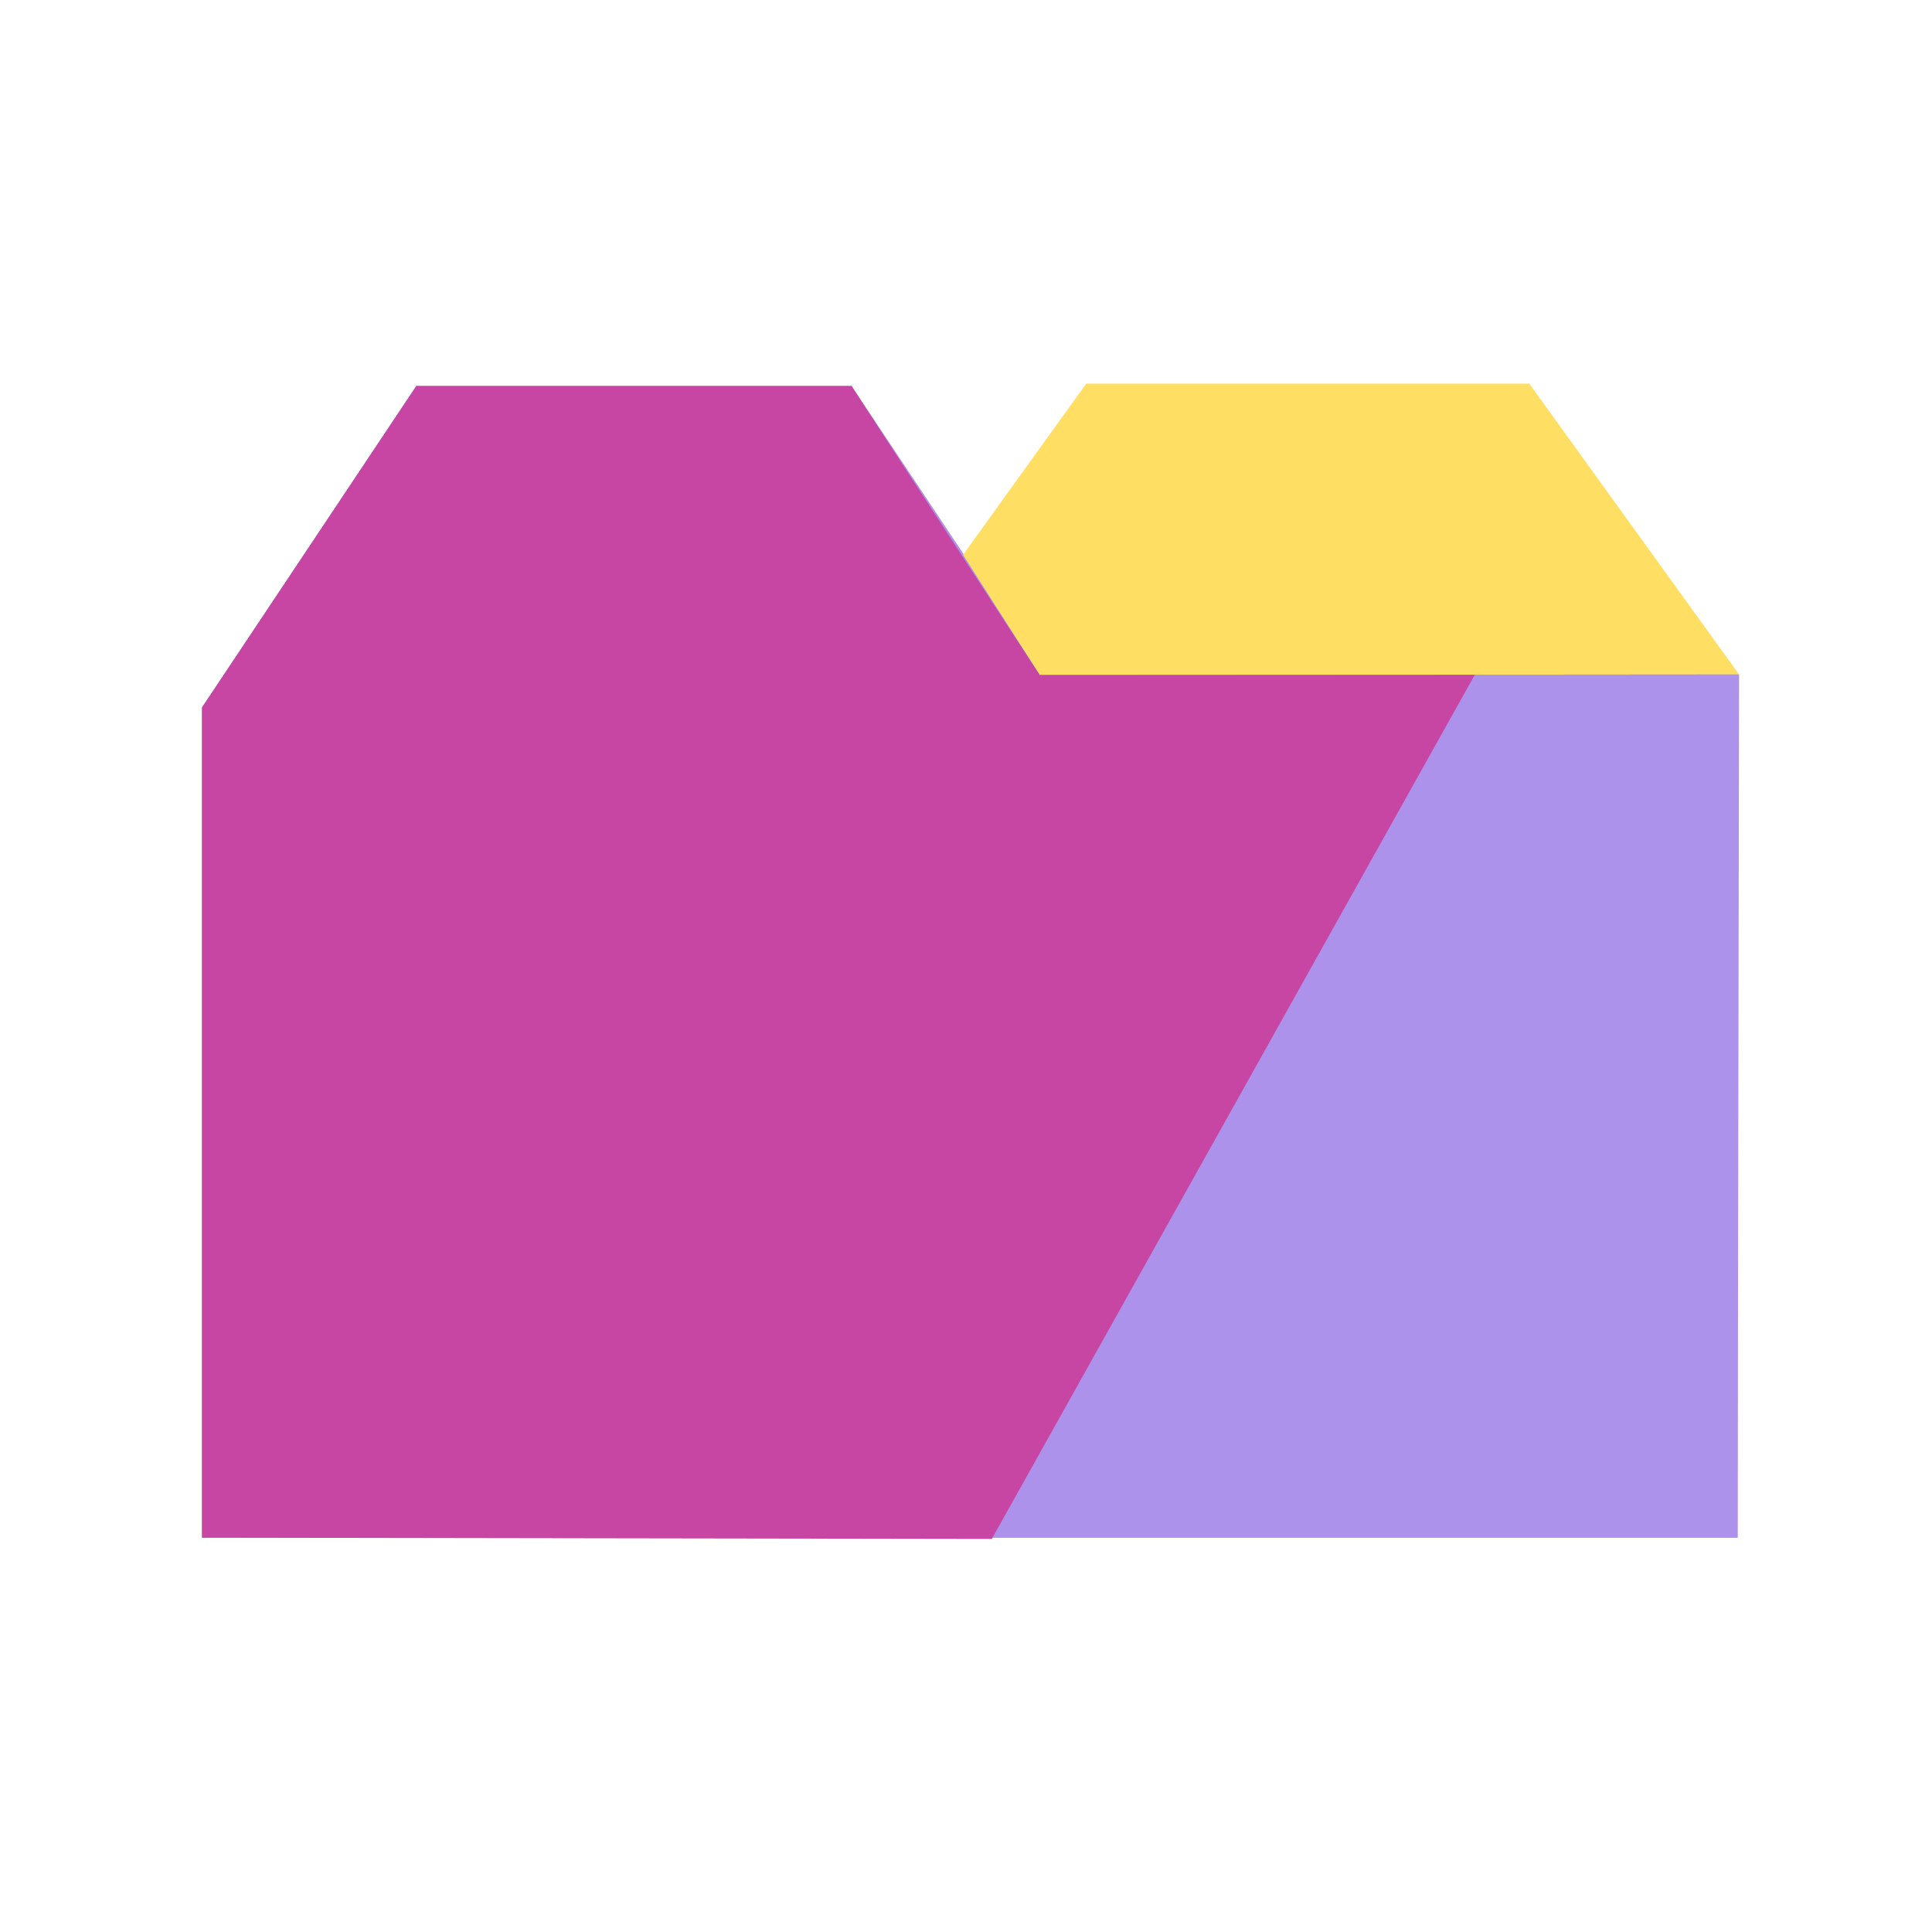
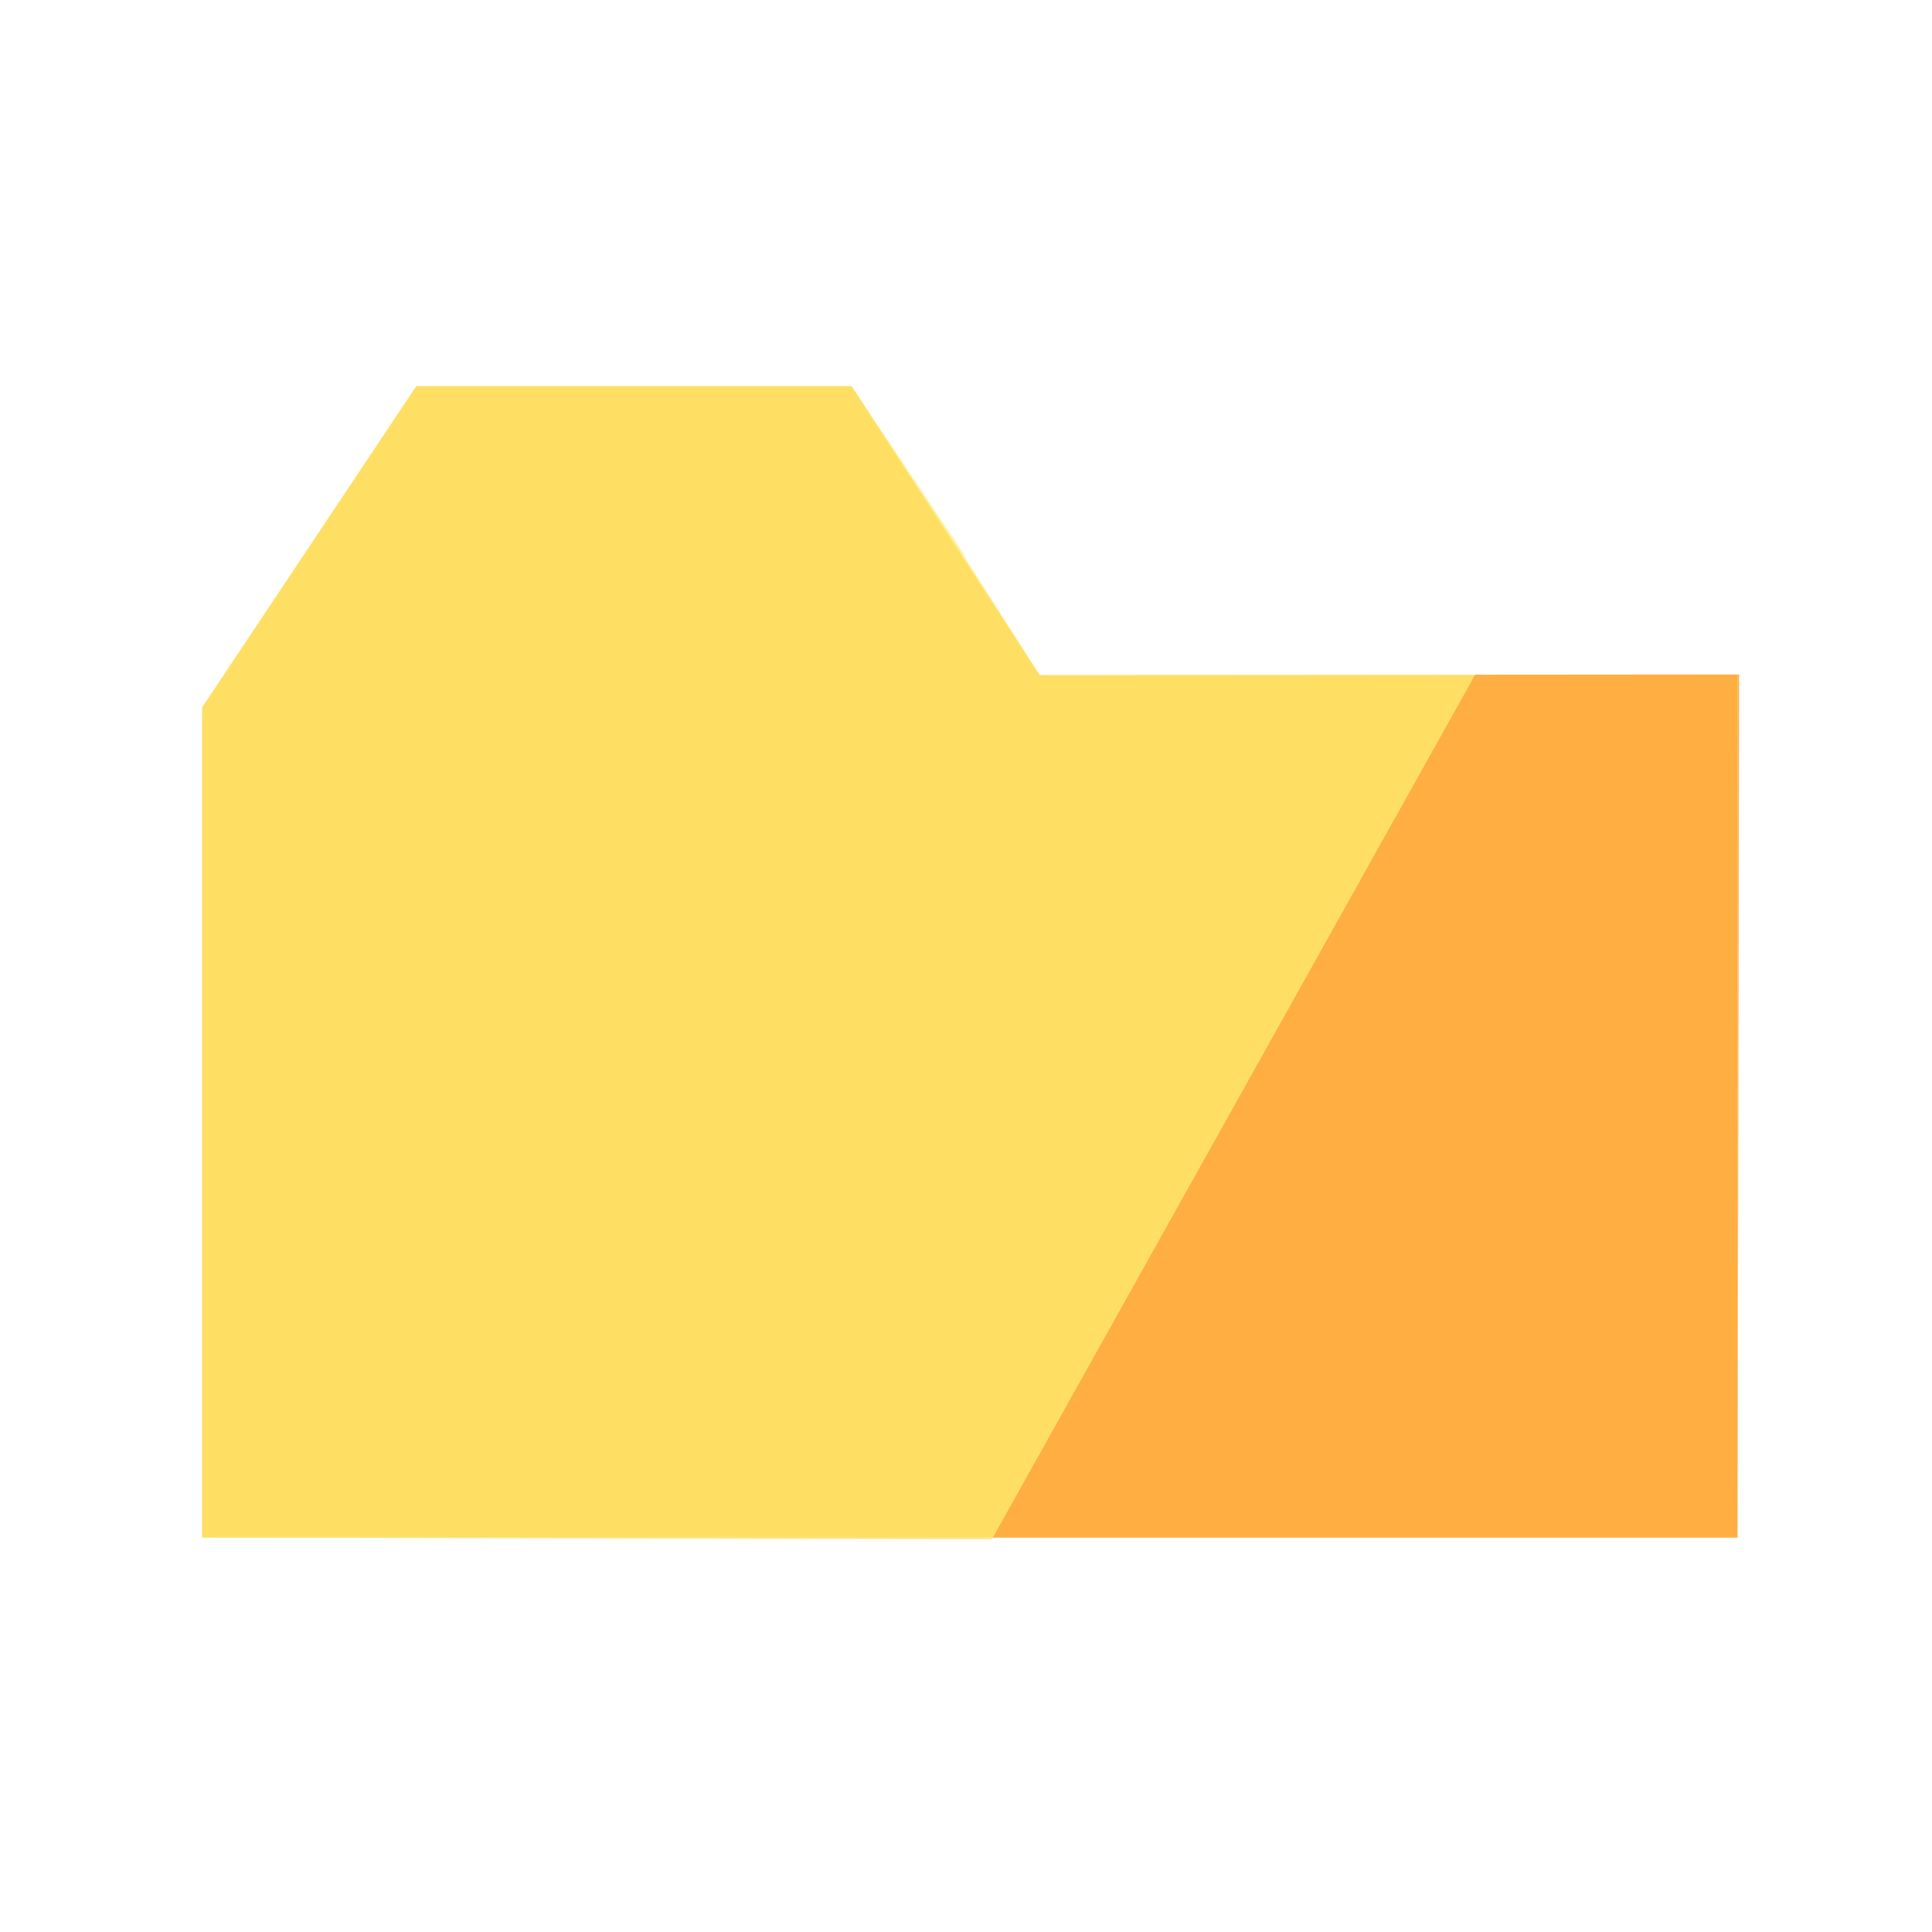
<svg xmlns="http://www.w3.org/2000/svg" version="1.1" id="Capa_1" x="0px" y="0px" width="512px" height="512px" viewBox="0 0 512 512" enable-background="new 0 0 512 512" xml:space="preserve">
  <g>
-     <path fill="#AC92EB" d="M255.386,146.863l-29.718-44.559H110.329L53.55,187.468V407.5h406.927V178.604 M435.045,382.066H78.983   V195.161l44.953-67.422h88.125l50.865,76.298h172.119V382.066L435.045,382.066z" />
-     <polygon fill="#FFDF63" points="275.536,178.893 460.875,178.747 405.274,101.666 287.854,101.666 255.23,147.019  " />
-     <polygon fill="#AC92EB" points="110.329,102.304 53.55,187.468 53.55,407.5 460.477,407.5 460.875,178.747 275.536,178.893    225.668,102.304  " />
-     <polygon fill="#C745A3" points="110.329,102.304 53.55,187.468 53.55,407.5 262.834,407.833 390.833,178.833 275.536,178.893    225.668,102.304  " />
+     <polygon fill="#FFEF93" points="255.23,147.019 255.365,146.831 225.668,102.304 275.536,178.893  " />
+     <polygon fill="#FFAE42" points="460.477,407.5 460.875,178.747 460.477,178.748  " />
+     <polygon fill="#FFAE42" points="275.536,178.893 390.833,178.833 376.745,204.037 277.236,382.066 263.021,407.5 460.477,407.5    460.477,178.748  " />
+     <polygon fill="#FFDF63" points="262.834,407.833 263.021,407.5 53.55,407.5  " />
+     <polygon fill="#FFDF63" points="275.536,178.893 225.668,102.304 110.329,102.304 53.55,187.468 53.55,407.5 263.021,407.5    277.236,382.066 376.745,204.037 390.833,178.833  " />
  </g>
</svg>
